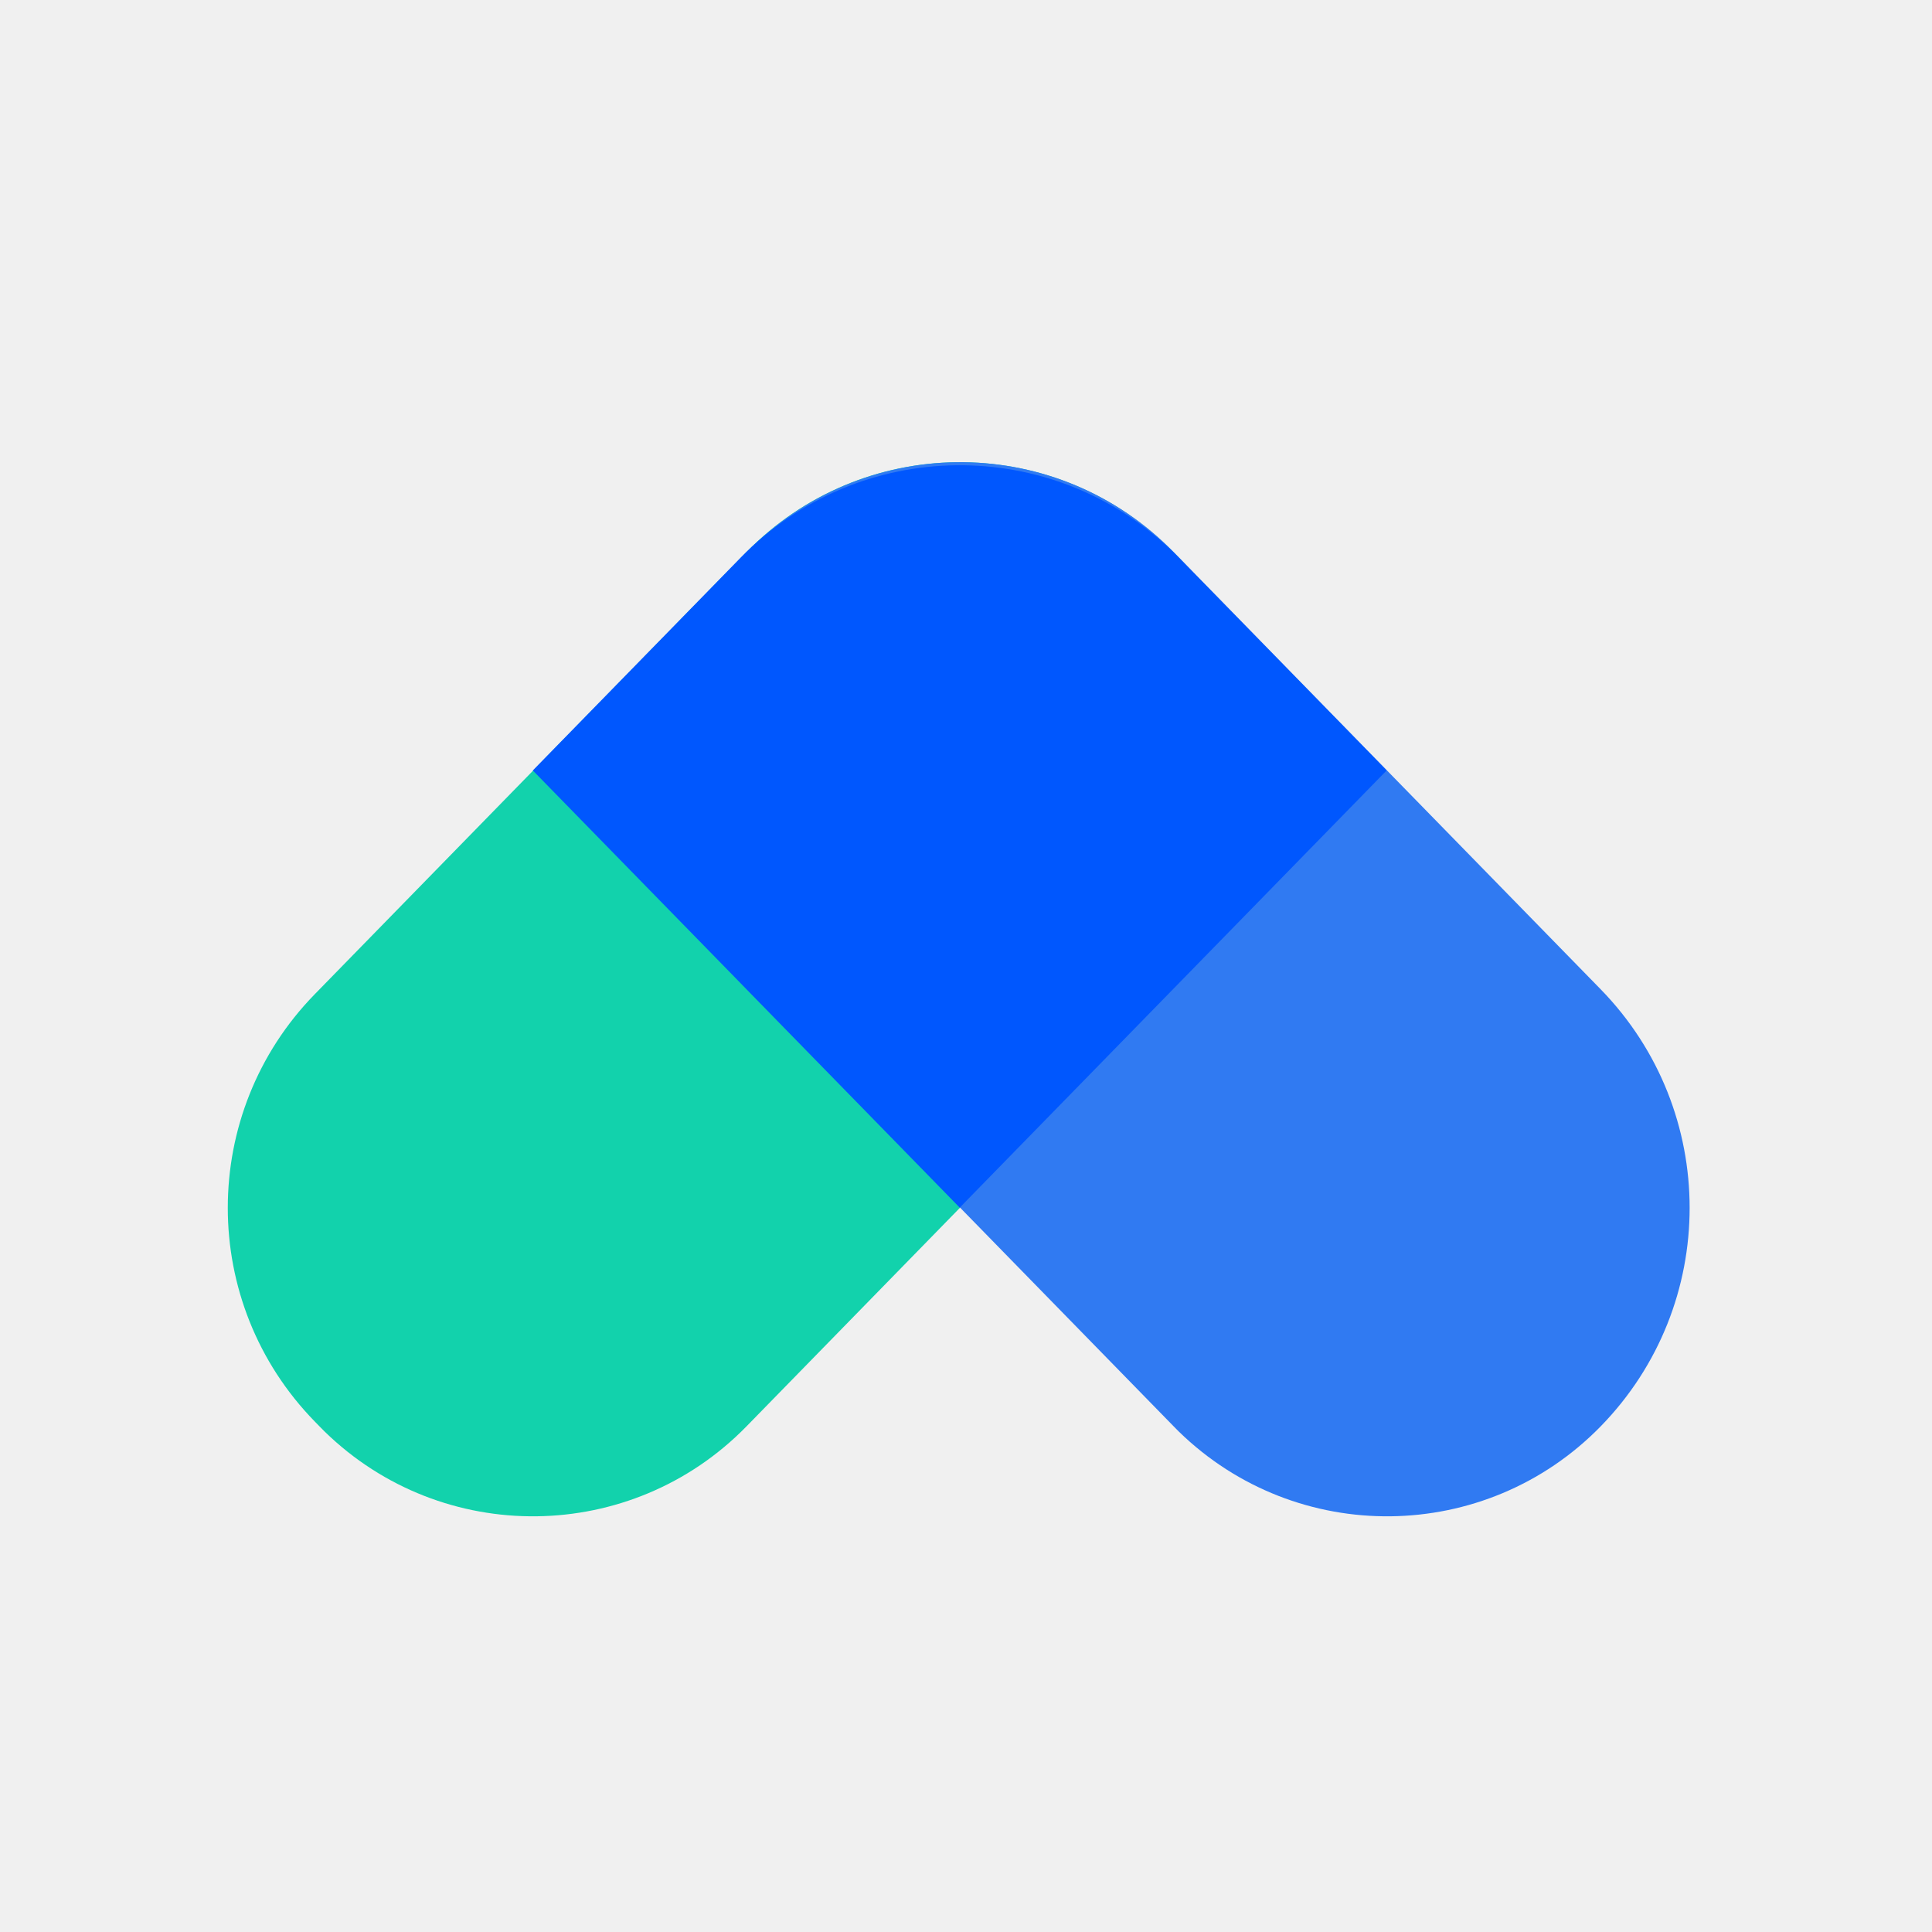
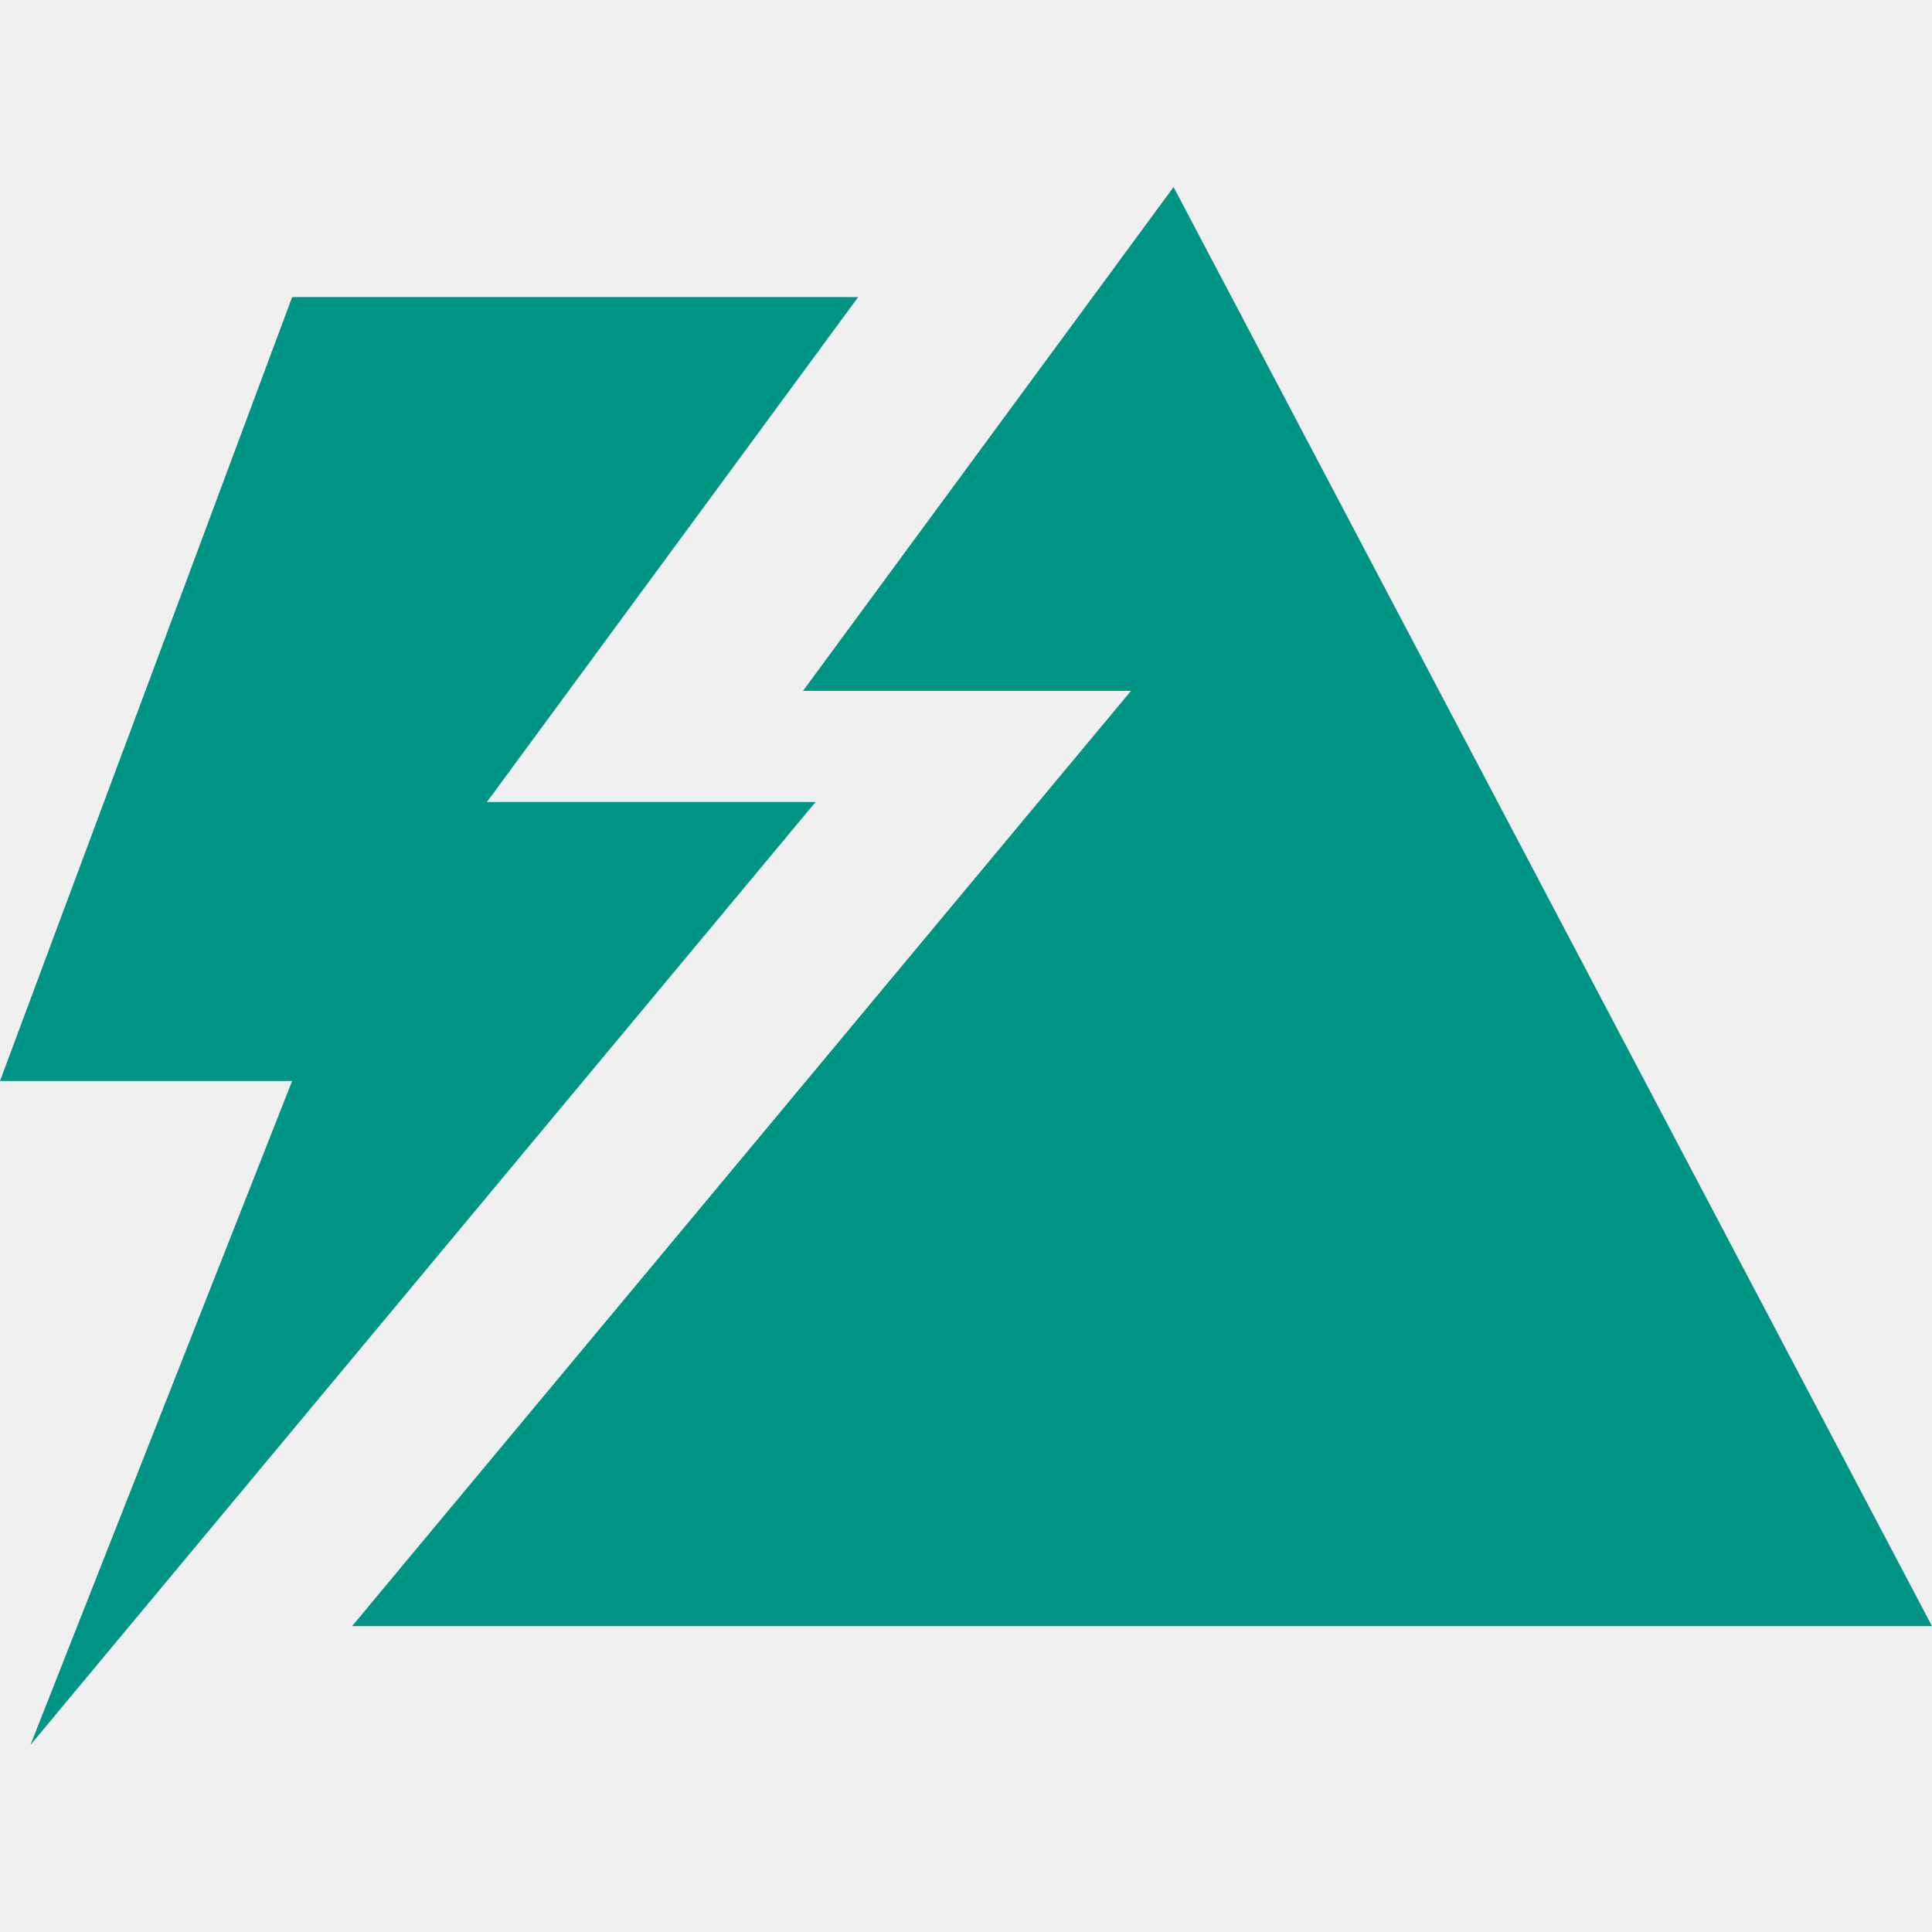
- <svg xmlns="http://www.w3.org/2000/svg" width="33" height="33" viewBox="0 0 33 33" fill="none">
-   <g clip-path="url(#clip0)">
-     <path fill-rule="evenodd" clip-rule="evenodd" d="M5.378 16.98L12.75 9.43C14.716 7.417 17.943 7.378 19.956 9.345C19.985 9.373 20.014 9.401 20.042 9.43L20.122 9.512C22.105 11.543 22.105 14.785 20.122 16.815L12.75 24.364C10.783 26.378 7.557 26.416 5.543 24.45C5.514 24.422 5.486 24.393 5.458 24.364L5.378 24.282C3.395 22.252 3.395 19.01 5.378 16.98Z" fill="#12D2AC" />
-     <path fill-rule="evenodd" clip-rule="evenodd" d="M20.048 9.43L27.34 16.897C29.367 18.974 29.367 22.288 27.34 24.364C25.373 26.378 22.147 26.416 20.133 24.45C20.105 24.422 20.076 24.393 20.048 24.364L12.756 16.897C10.728 14.821 10.728 11.507 12.756 9.43C14.722 7.417 17.949 7.378 19.962 9.345C19.991 9.373 20.02 9.402 20.048 9.43Z" fill="#307AF2" />
-     <path fill-rule="evenodd" clip-rule="evenodd" d="M20.132 9.522L23.685 13.16L16.393 20.627L9.101 13.16L12.654 9.522C14.671 7.457 17.979 7.417 20.044 9.434C20.074 9.463 20.103 9.492 20.132 9.522Z" fill="#0057FE" />
+ <svg xmlns="http://www.w3.org/2000/svg" width="33" height="33" viewBox="0 0 439 354" version="1.1">
+   <g id="页面-1" stroke="none" stroke-width="1" fill="none" fill-rule="evenodd">
+     <g id="编组-5" fill="#009485">
+       <polygon id="路径" points="110.638 139.736 185.319 139.736 6.914 354 66.382 203.126 0 203.126 66.382 25 195 25" />
+       <polygon id="形状" points="439 327 80 327 257.002 114.478 182.47 114.478 266.664 0" />
+     </g>
  </g>
-   <defs>
-     <clipPath id="clip0">
-       <rect width="26" height="19" fill="white" transform="translate(3.5 7)" />
-     </clipPath>
-   </defs>
</svg>
